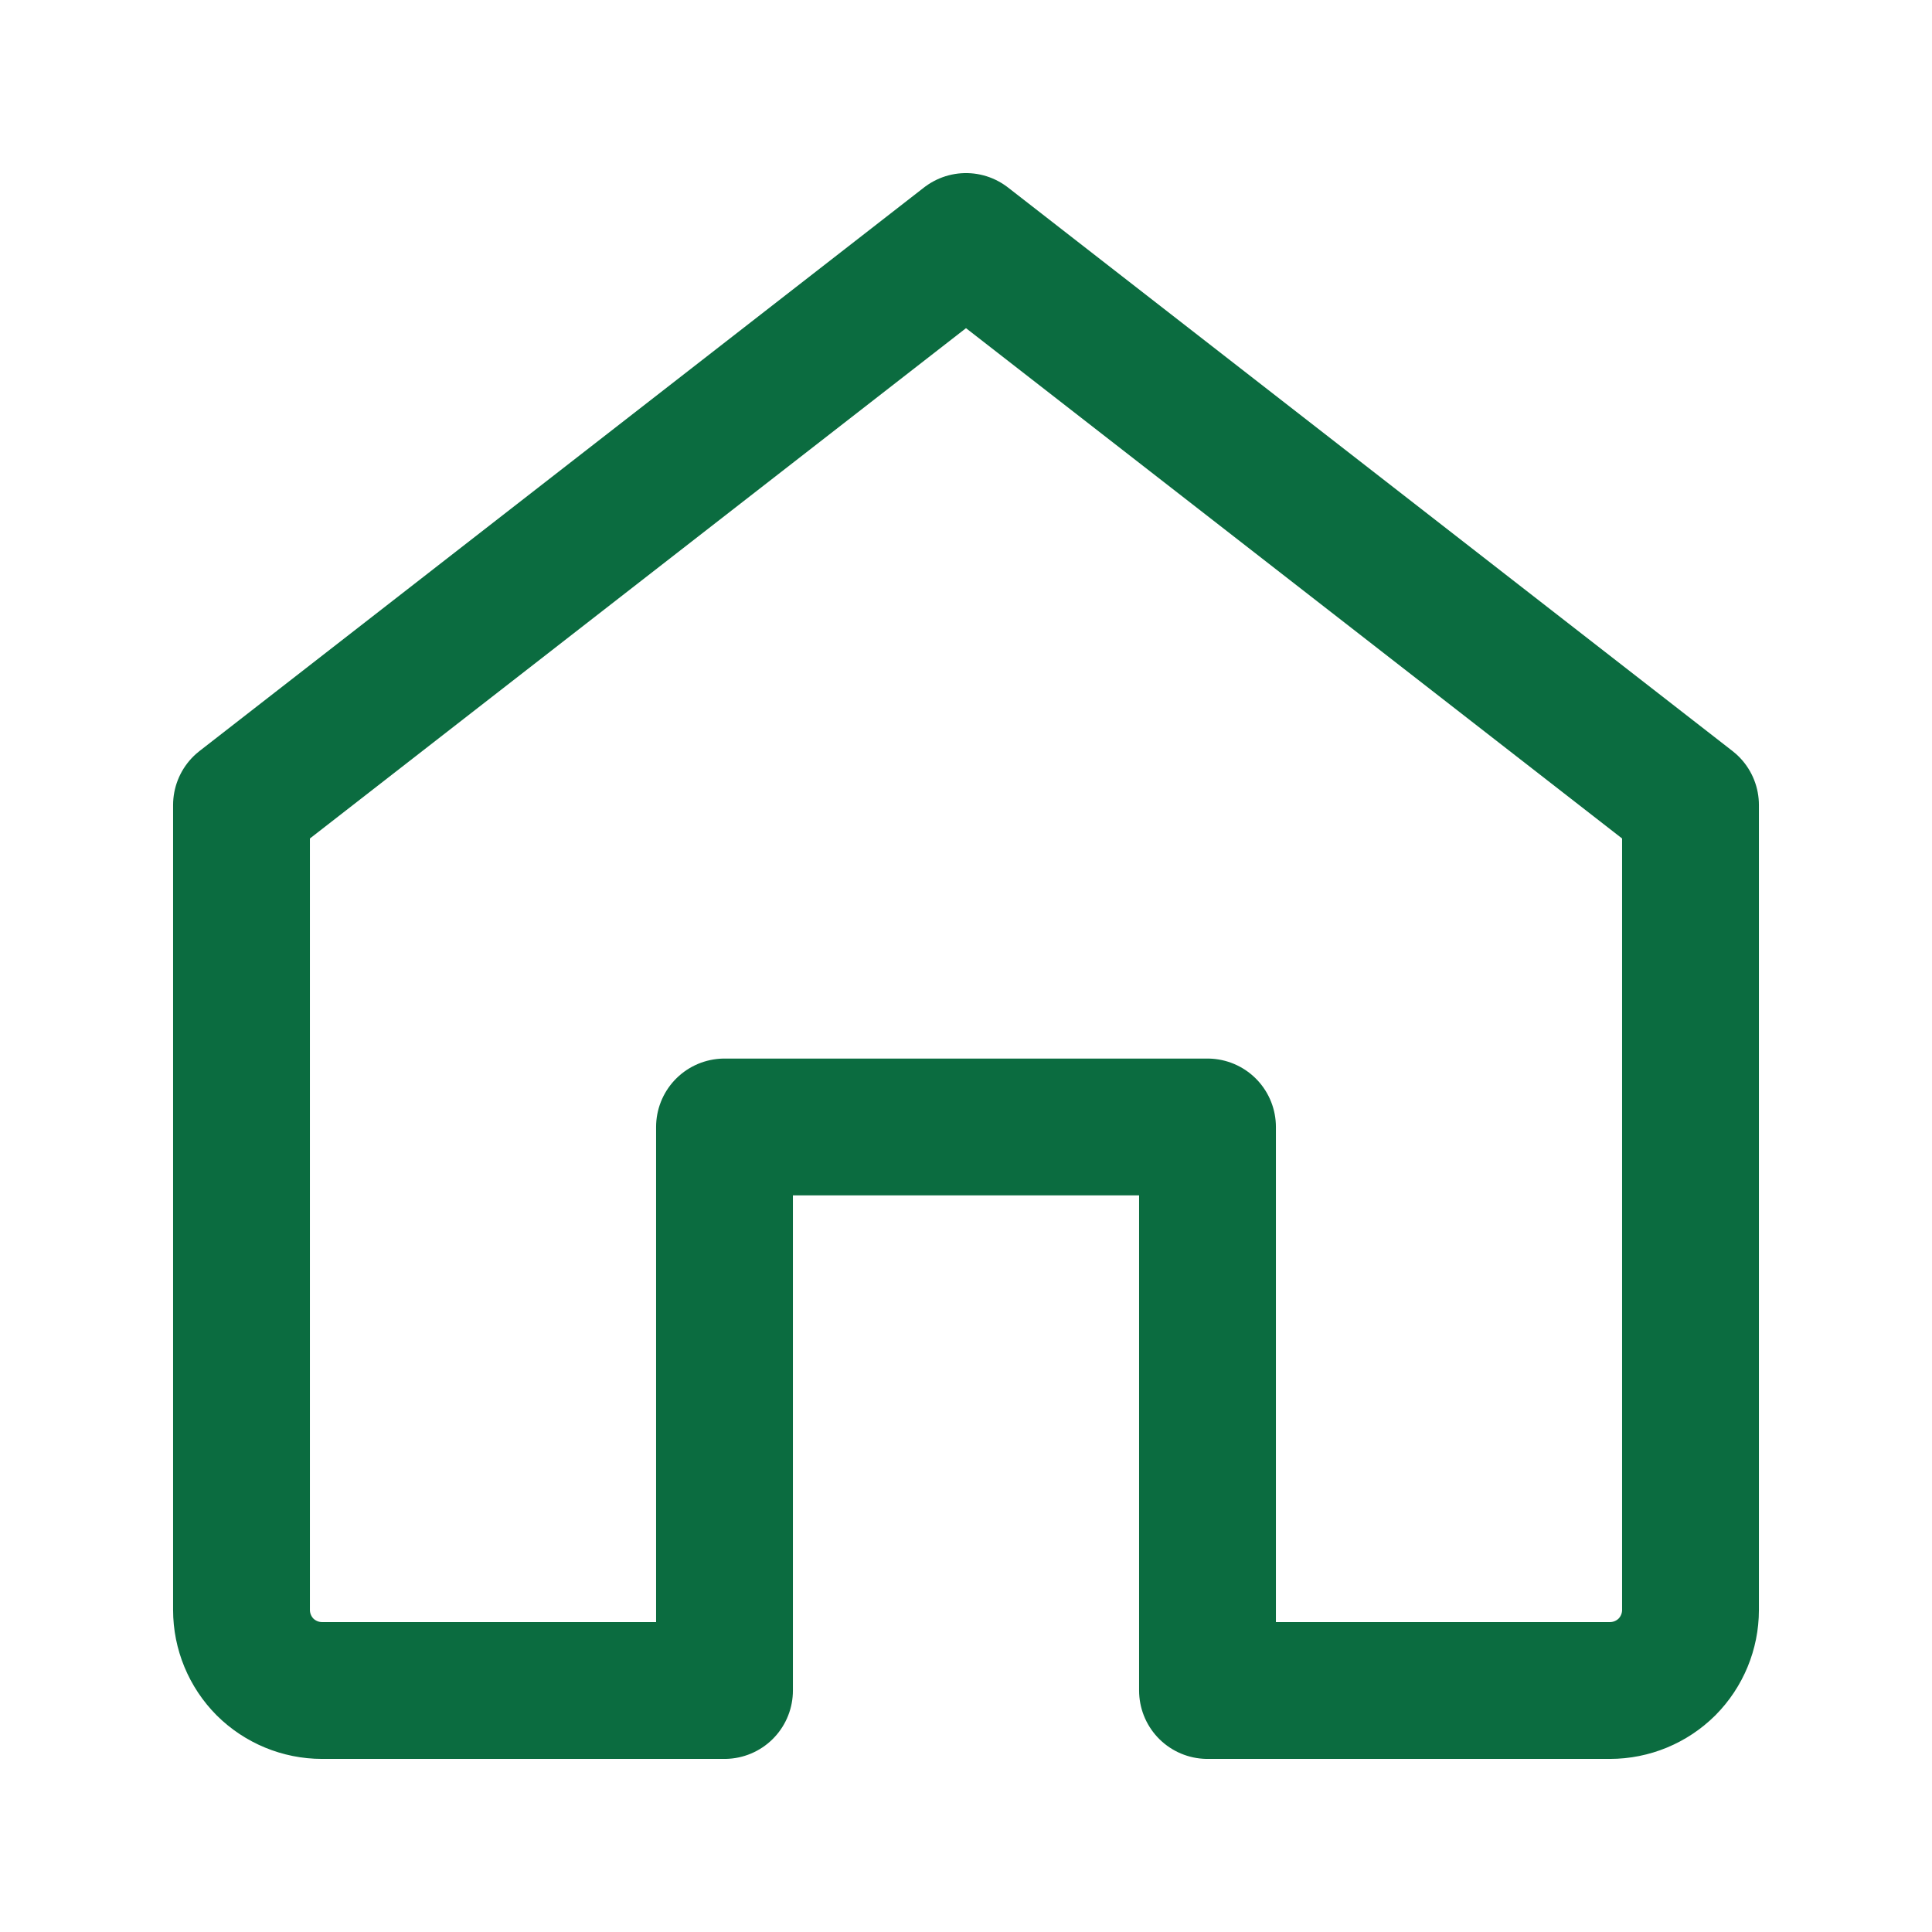
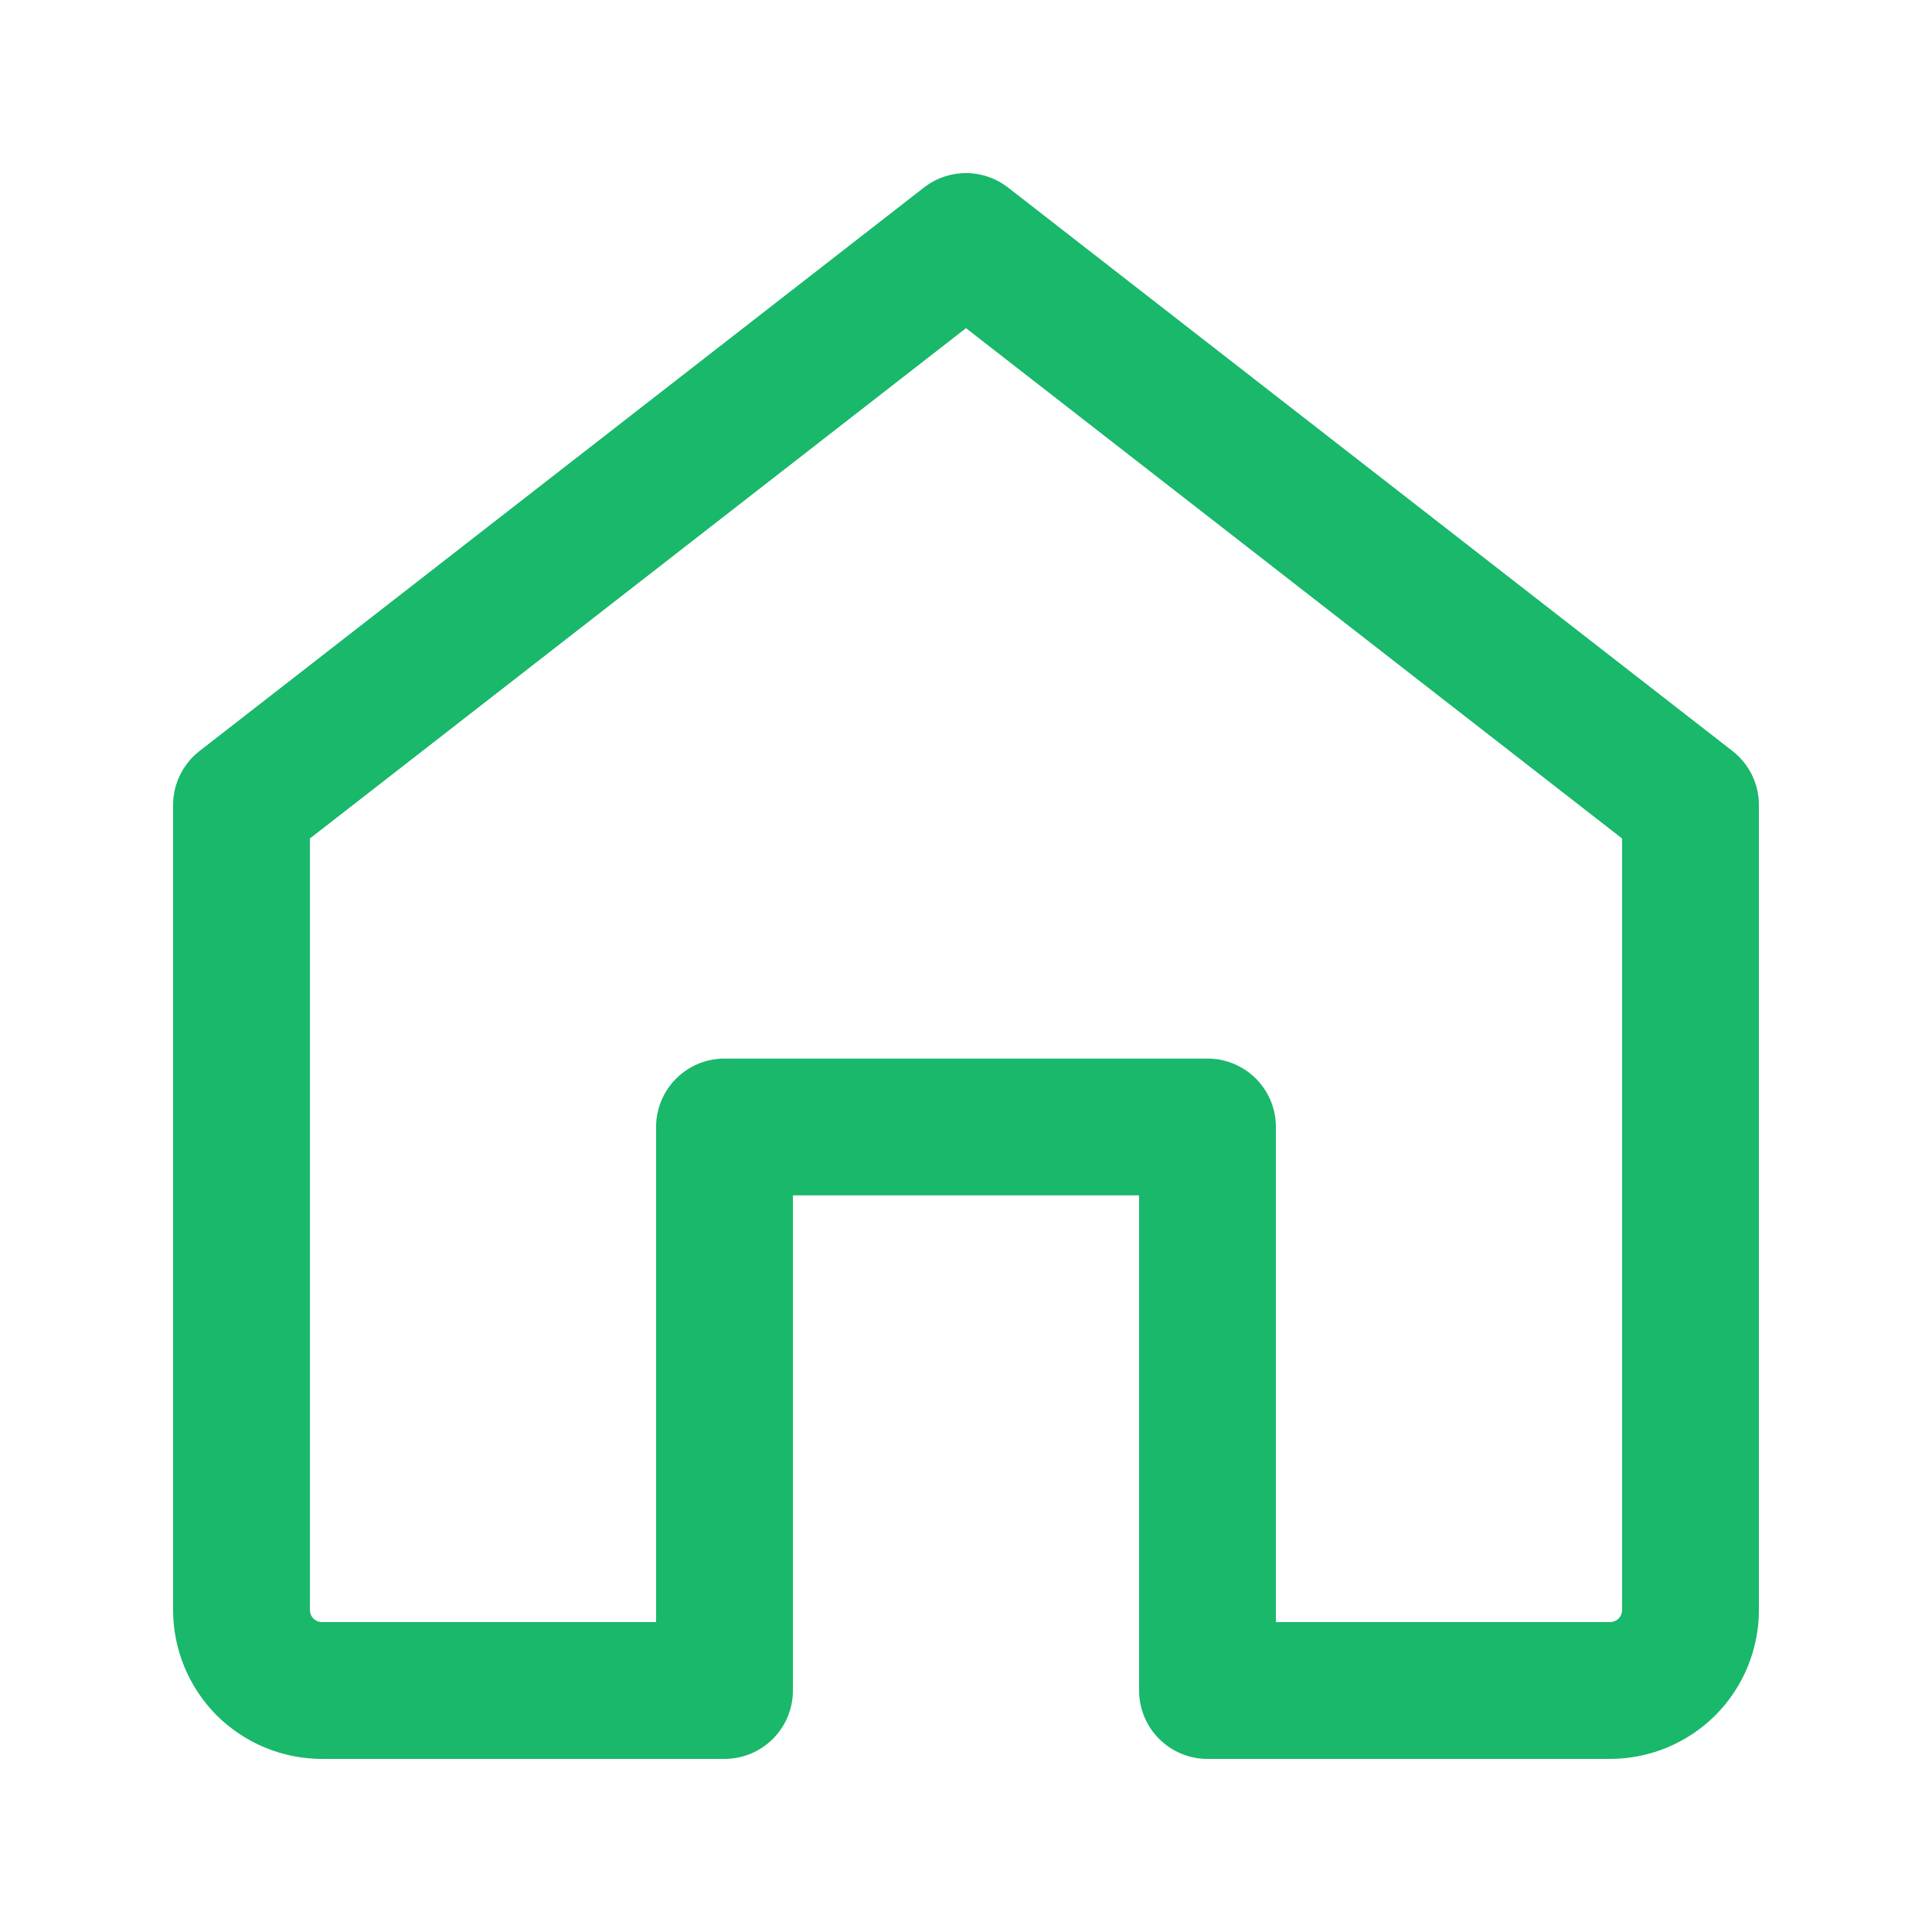
<svg xmlns="http://www.w3.org/2000/svg" preserveAspectRatio="none" overflow="visible" width="22" height="22" viewBox="0 0 22 22" fill="none">
  <g id="Icon/home">
-     <path id="Vector" d="M2.75 9.167L11 2.75L19.25 9.167V18.333C19.25 18.576 19.153 18.81 18.982 18.982C18.81 19.153 18.576 19.25 18.333 19.25H13.75V12.833H8.25V19.25H3.667C3.424 19.25 3.19 19.153 3.018 18.982C2.847 18.81 2.75 18.576 2.75 18.333V9.167Z" stroke="#0B6C40" stroke-width="1.558" stroke-linecap="round" stroke-linejoin="round" />
+     <path id="Vector" d="M2.75 9.167L11 2.75L19.25 9.167V18.333C19.25 18.576 19.153 18.81 18.982 18.982C18.81 19.153 18.576 19.25 18.333 19.25H13.75V12.833H8.25V19.25H3.667C3.424 19.25 3.19 19.153 3.018 18.982C2.847 18.81 2.75 18.576 2.75 18.333V9.167Z" stroke="#19B86A" stroke-width="1.558" stroke-linecap="round" stroke-linejoin="round" />
  </g>
</svg>
